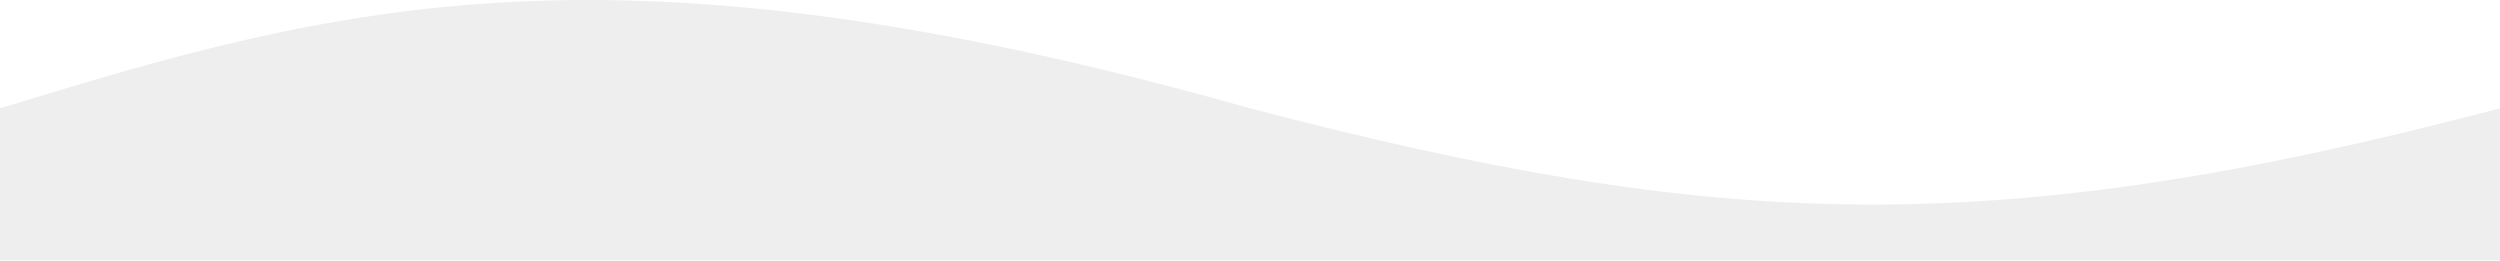
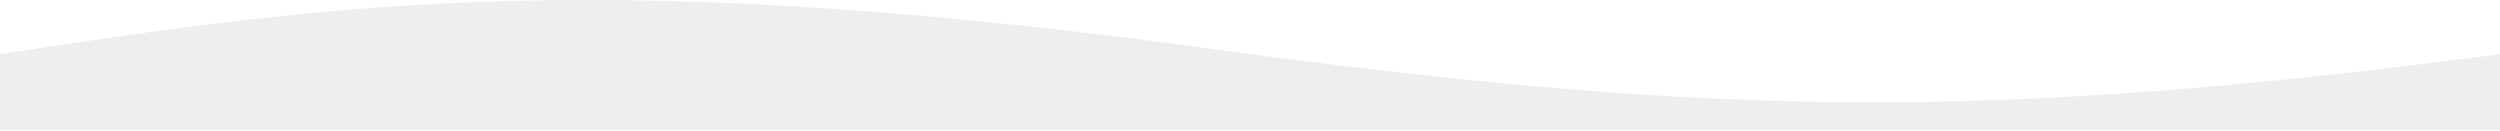
- <svg xmlns="http://www.w3.org/2000/svg" width="1920" height="200" viewBox="0 0 1920 200" fill="none">
-   <path d="M960 83.177C470.342 -55.227 259.634 3.613 0 83.177V200H1920V83.177C1530.46 185.764 1321.43 177.61 960 83.177Z" fill="#EEEEEE" />
+ <svg xmlns="http://www.w3.org/2000/svg" width="1920" height="100" viewBox="0 0 1920 100" fill="none">
+   <path d="M960 41.589C470.342 -27.614 259.634 1.807 0 41.589V100H1920V41.589C1530.46 92.882 1321.43 88.805 960 41.589Z" fill="#eeeeee" />
</svg>
